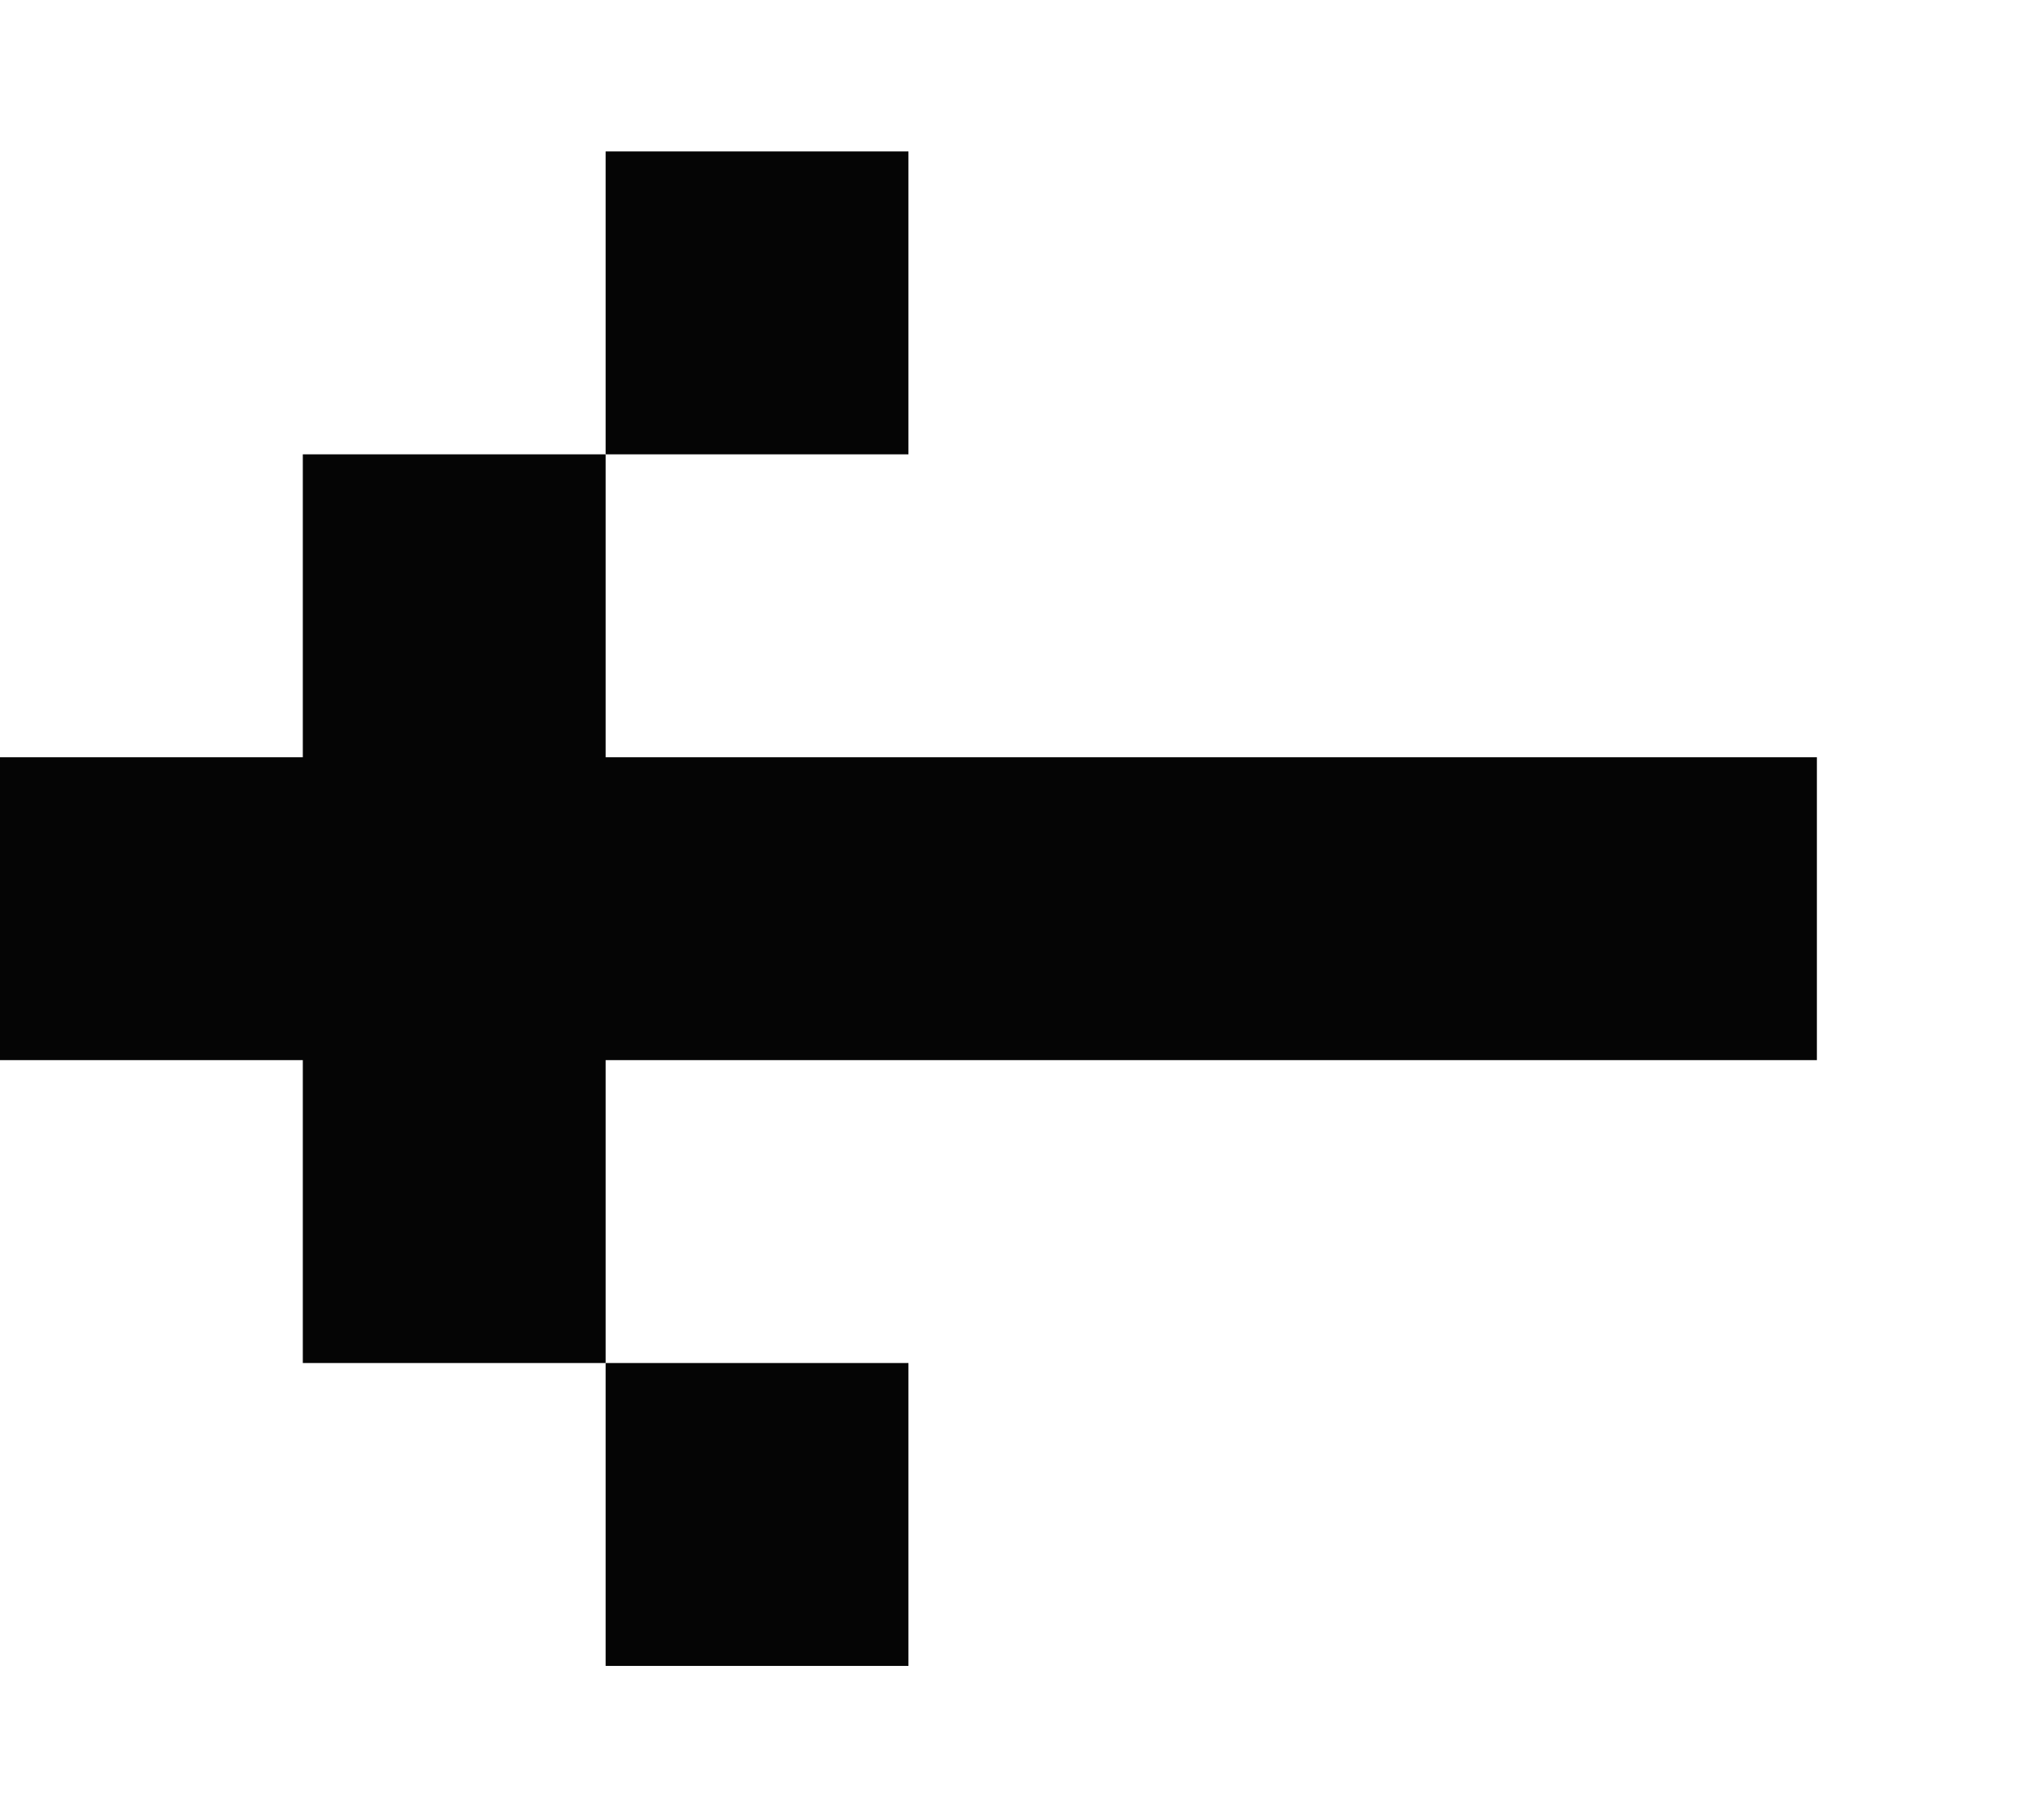
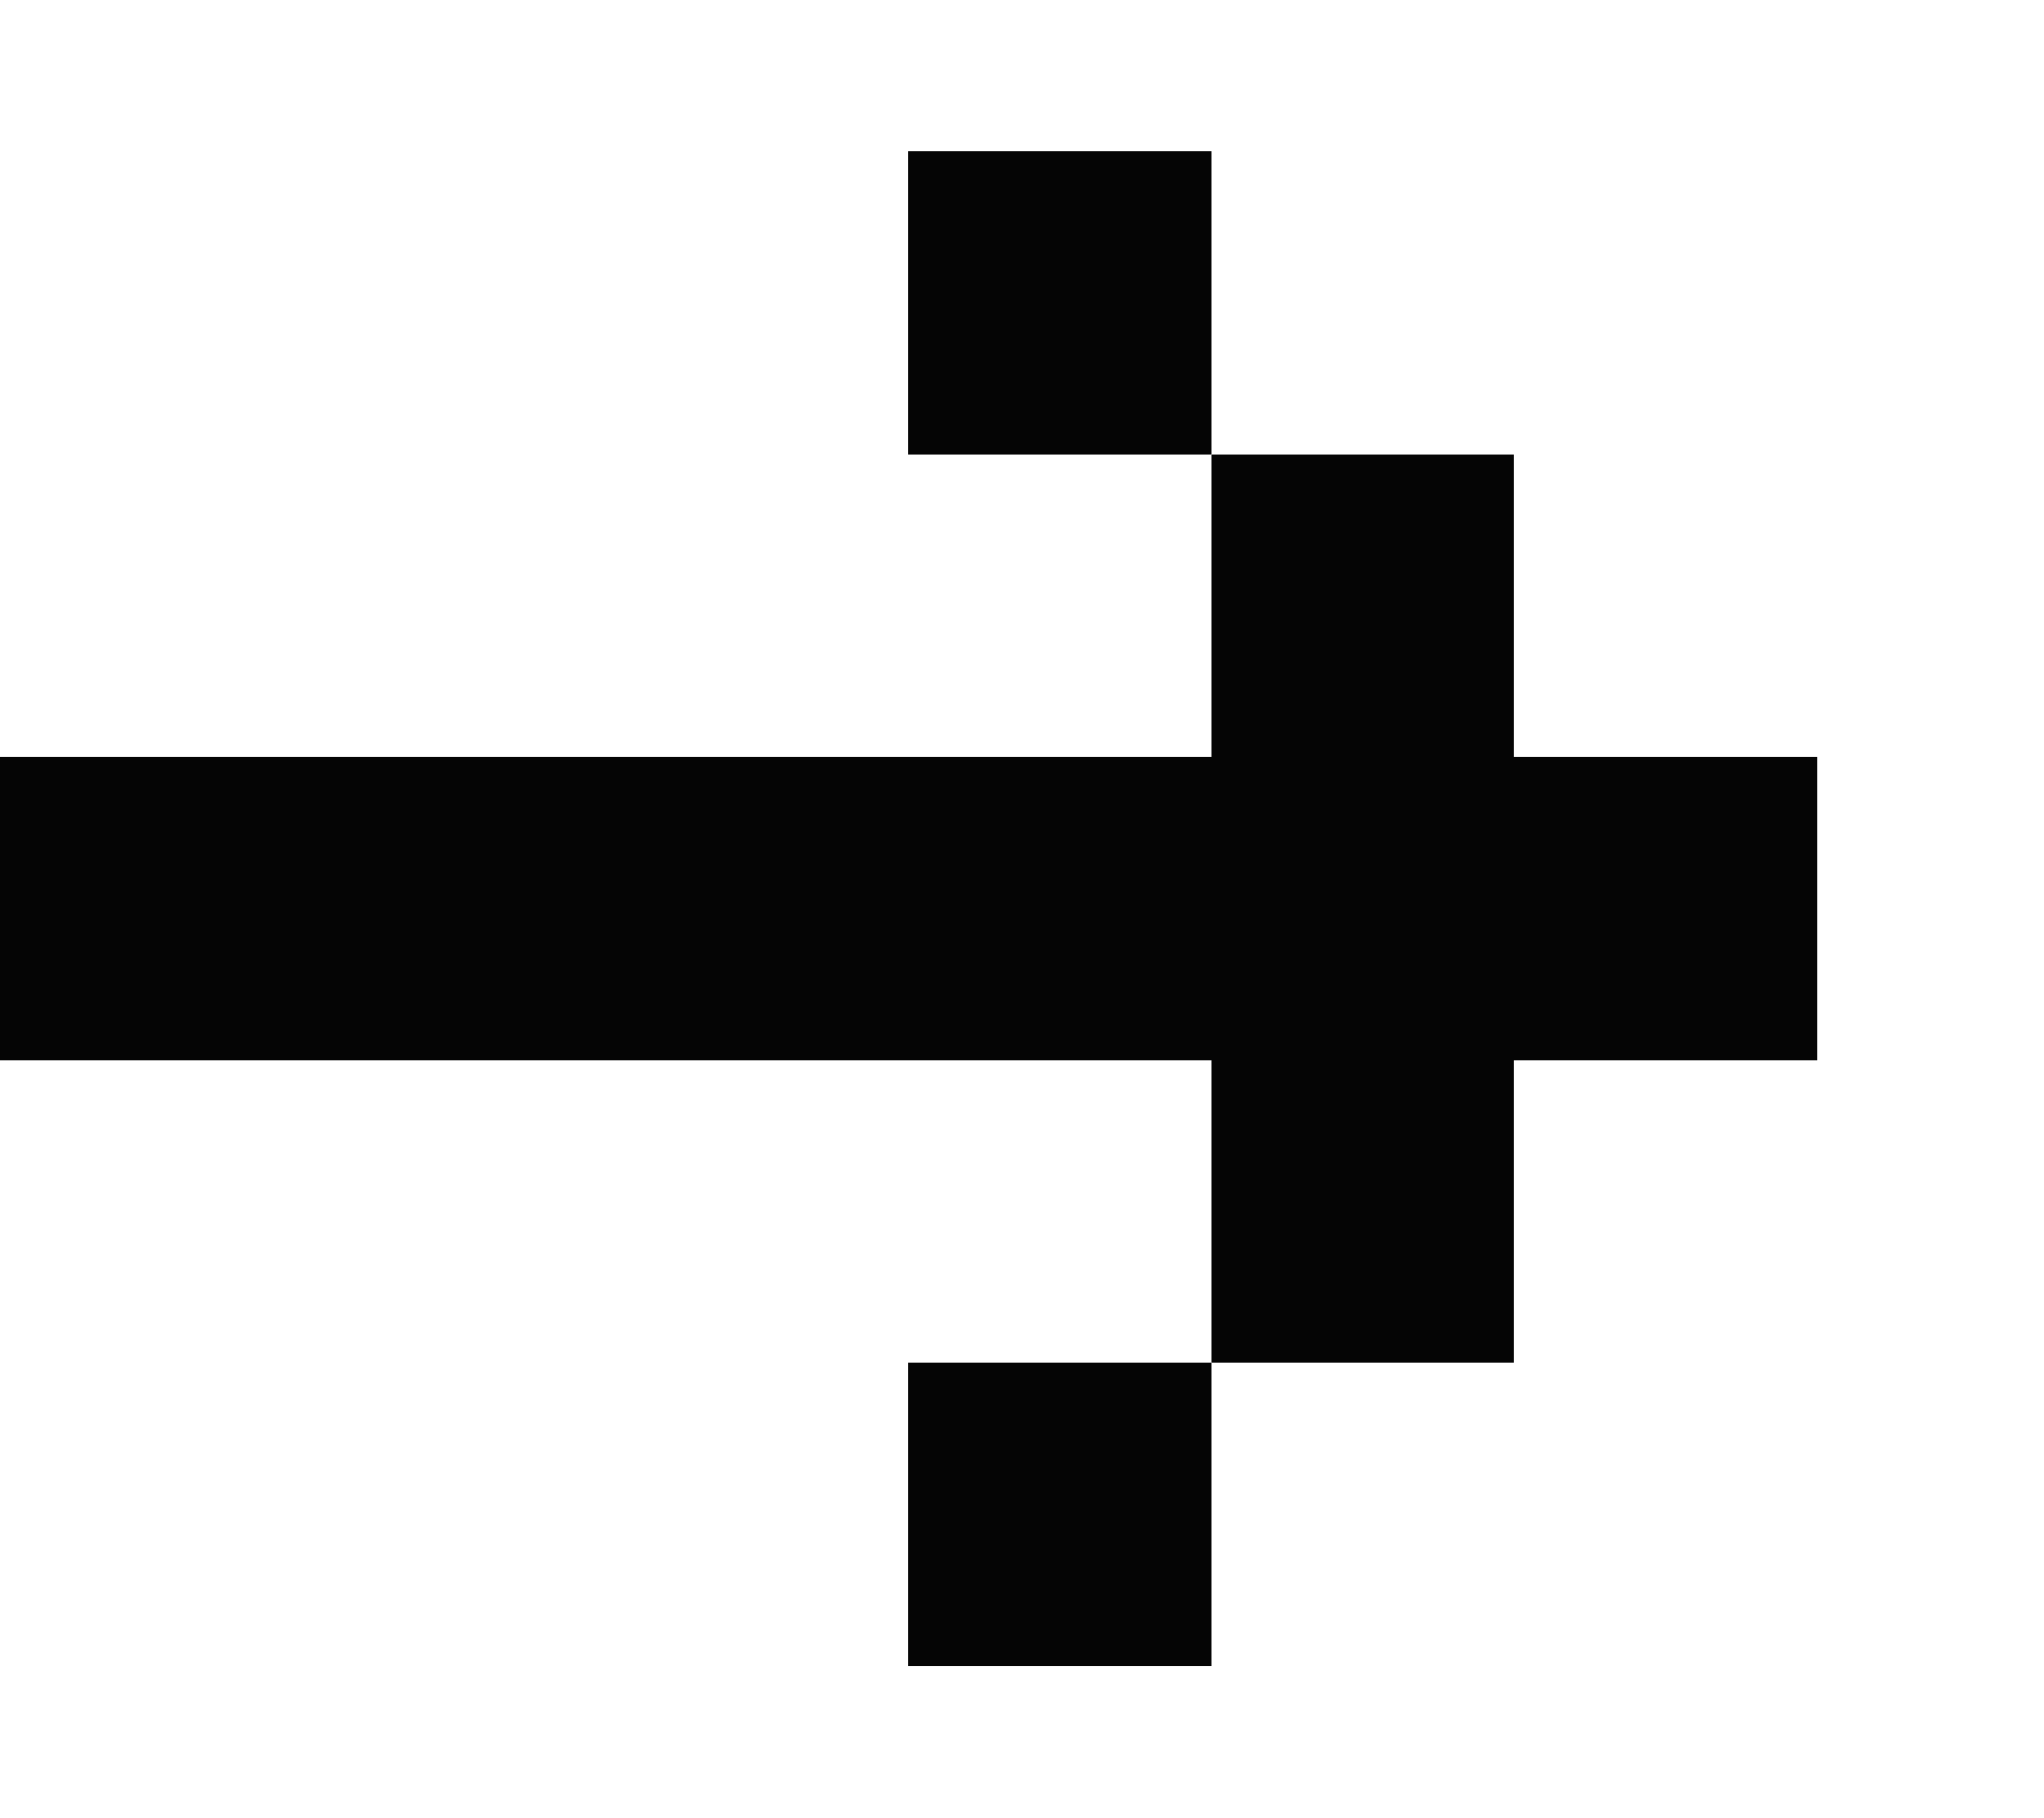
<svg xmlns="http://www.w3.org/2000/svg" width="27" height="24" viewBox="0 0 27 24" fill="none">
  <style>
svg { overflow: visible; }
@keyframes arrow-right__kf_vector_transform_0 {
  0% {
    animation-timing-function: ease-out;
-     transform: translateX(0px) translateY(22px) translateX(0px) rotate(-1.571rad) scaleX(1) scaleY(1) skewX(0rad);
+     transform: translateX(0px) translateY(2px) translateX(0px) rotate(0rad);
  }
  50% {
    animation-timing-function: ease-in-out;
-     transform: translateX(0px) translateY(22px) translateX(4px) rotate(-1.571rad) scaleX(1) scaleY(1) skewX(0rad);
+     transform: translateX(0px) translateY(2px) translateX(4px) rotate(0rad);
  }
  100% {
-     transform: translateX(0px) translateY(22px) translateX(0px) rotate(-1.571rad) scaleX(1) scaleY(1) skewX(0rad);
+     transform: translateX(0px) translateY(2px) translateX(0px) rotate(0rad);
  }
}
#arrow-right__vector {
  transform-origin: 0 0;
  animation: arrow-right__kf_vector_transform_0 0.5s linear infinite;
}
</style>
-   <g id="arrow-right__ic___arrow-right-a">
-     <g id="arrow-right__vector" transform="translate(1.9233e-06 22) rotate(-90)">
-       <path d="M8 0H12V4H16V8H12V24H8V8H4V4H8V0Z" id="arrow-right__vector_bg_0" fill="#050505" style="fill:#050505;fill:color(display-p3 0.02 0.02 0.02);fill-opacity:1;">
+   <g id="arrow-right__ic___arrow-right">
+     <g id="arrow-right__vector" transform="translate(-5.24538e-07 2)">
+       <path d="M24 8V12L20 12V16H16V12L0 12L1.74849e-07 8L16 8V4L20 4V8L24 8Z" id="arrow-right__vector_bg_0" fill="#050505" style="fill:#050505;fill:color(display-p3 0.02 0.02 0.02);fill-opacity:1;">
</path>
-       <path d="M4 8V12H0V8H4Z" fill="#050505" style="fill:#050505;fill:color(display-p3 0.02 0.02 0.02);fill-opacity:1;" />
-       <path d="M16 8H20V12H16V8Z" fill="#050505" style="fill:#050505;fill:color(display-p3 0.02 0.02 0.02);fill-opacity:1;" />
+       <path d="M16 4H12L12 0L16 1.74845e-07V4Z" fill="#050505" style="fill:#050505;fill:color(display-p3 0.02 0.02 0.02);fill-opacity:1;" />
+       <path d="M16 16V20H12V16H16Z" fill="#050505" style="fill:#050505;fill:color(display-p3 0.02 0.02 0.02);fill-opacity:1;" />
    </g>
  </g>
</svg>
